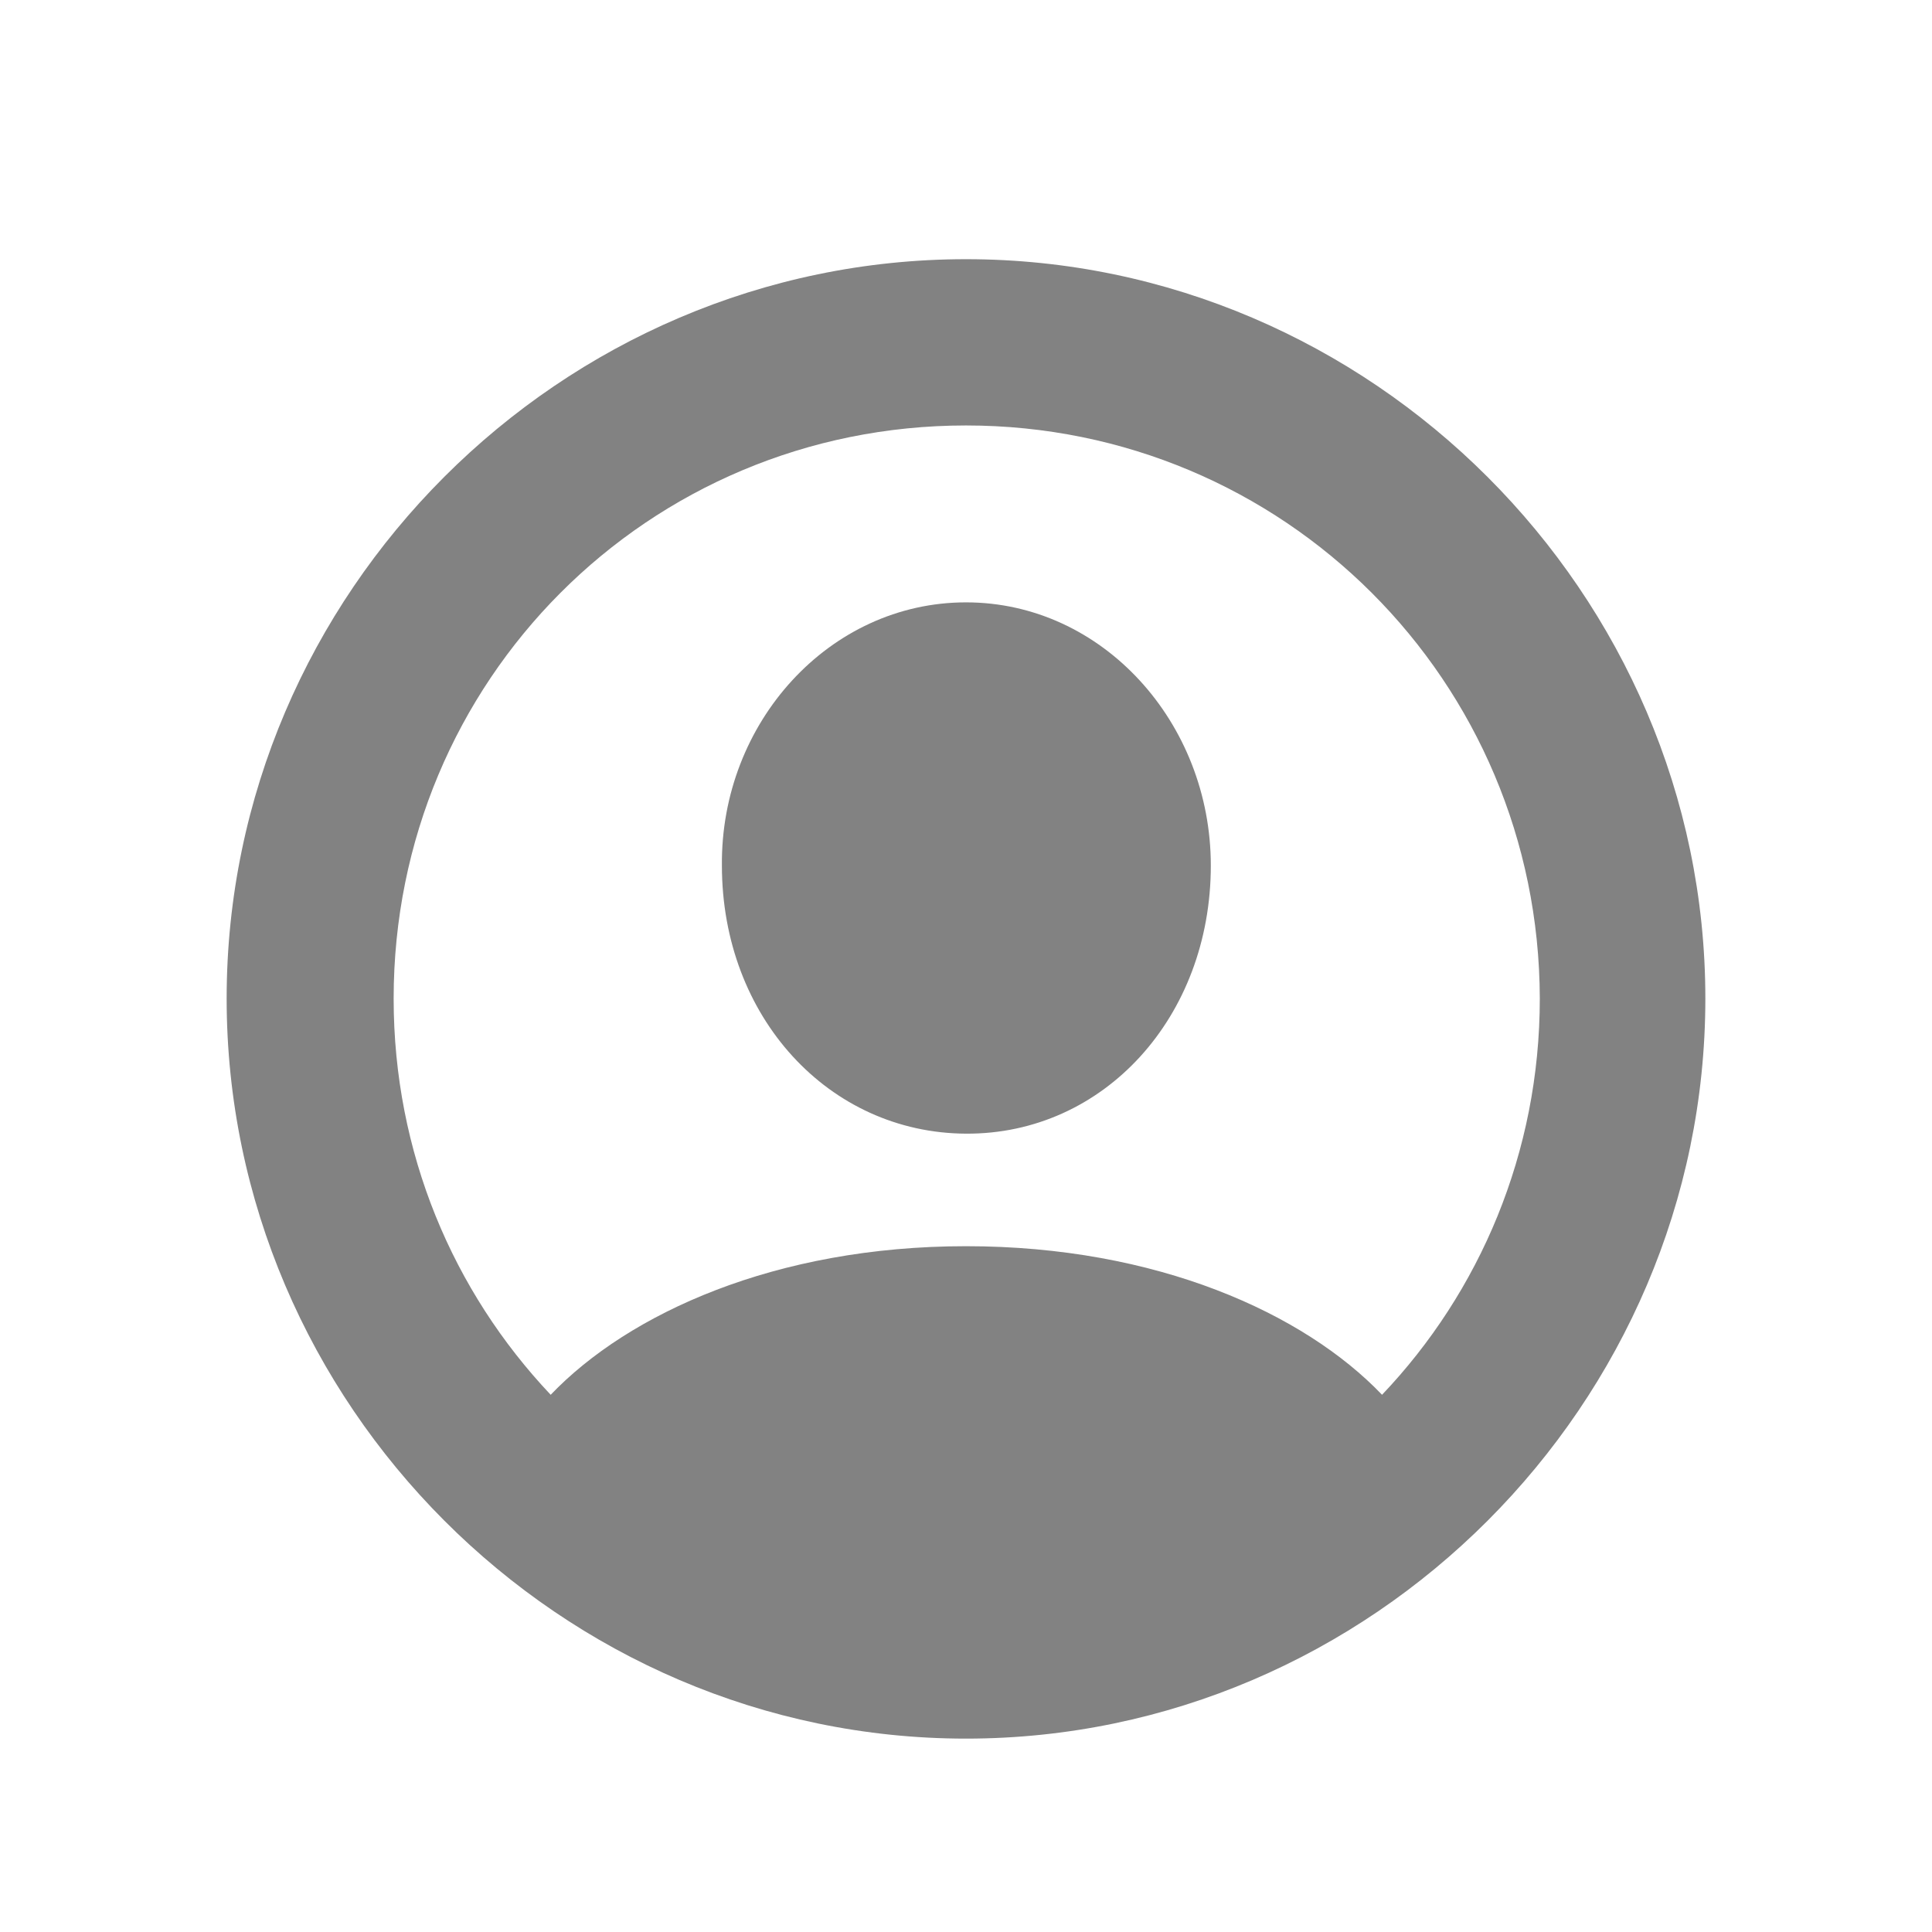
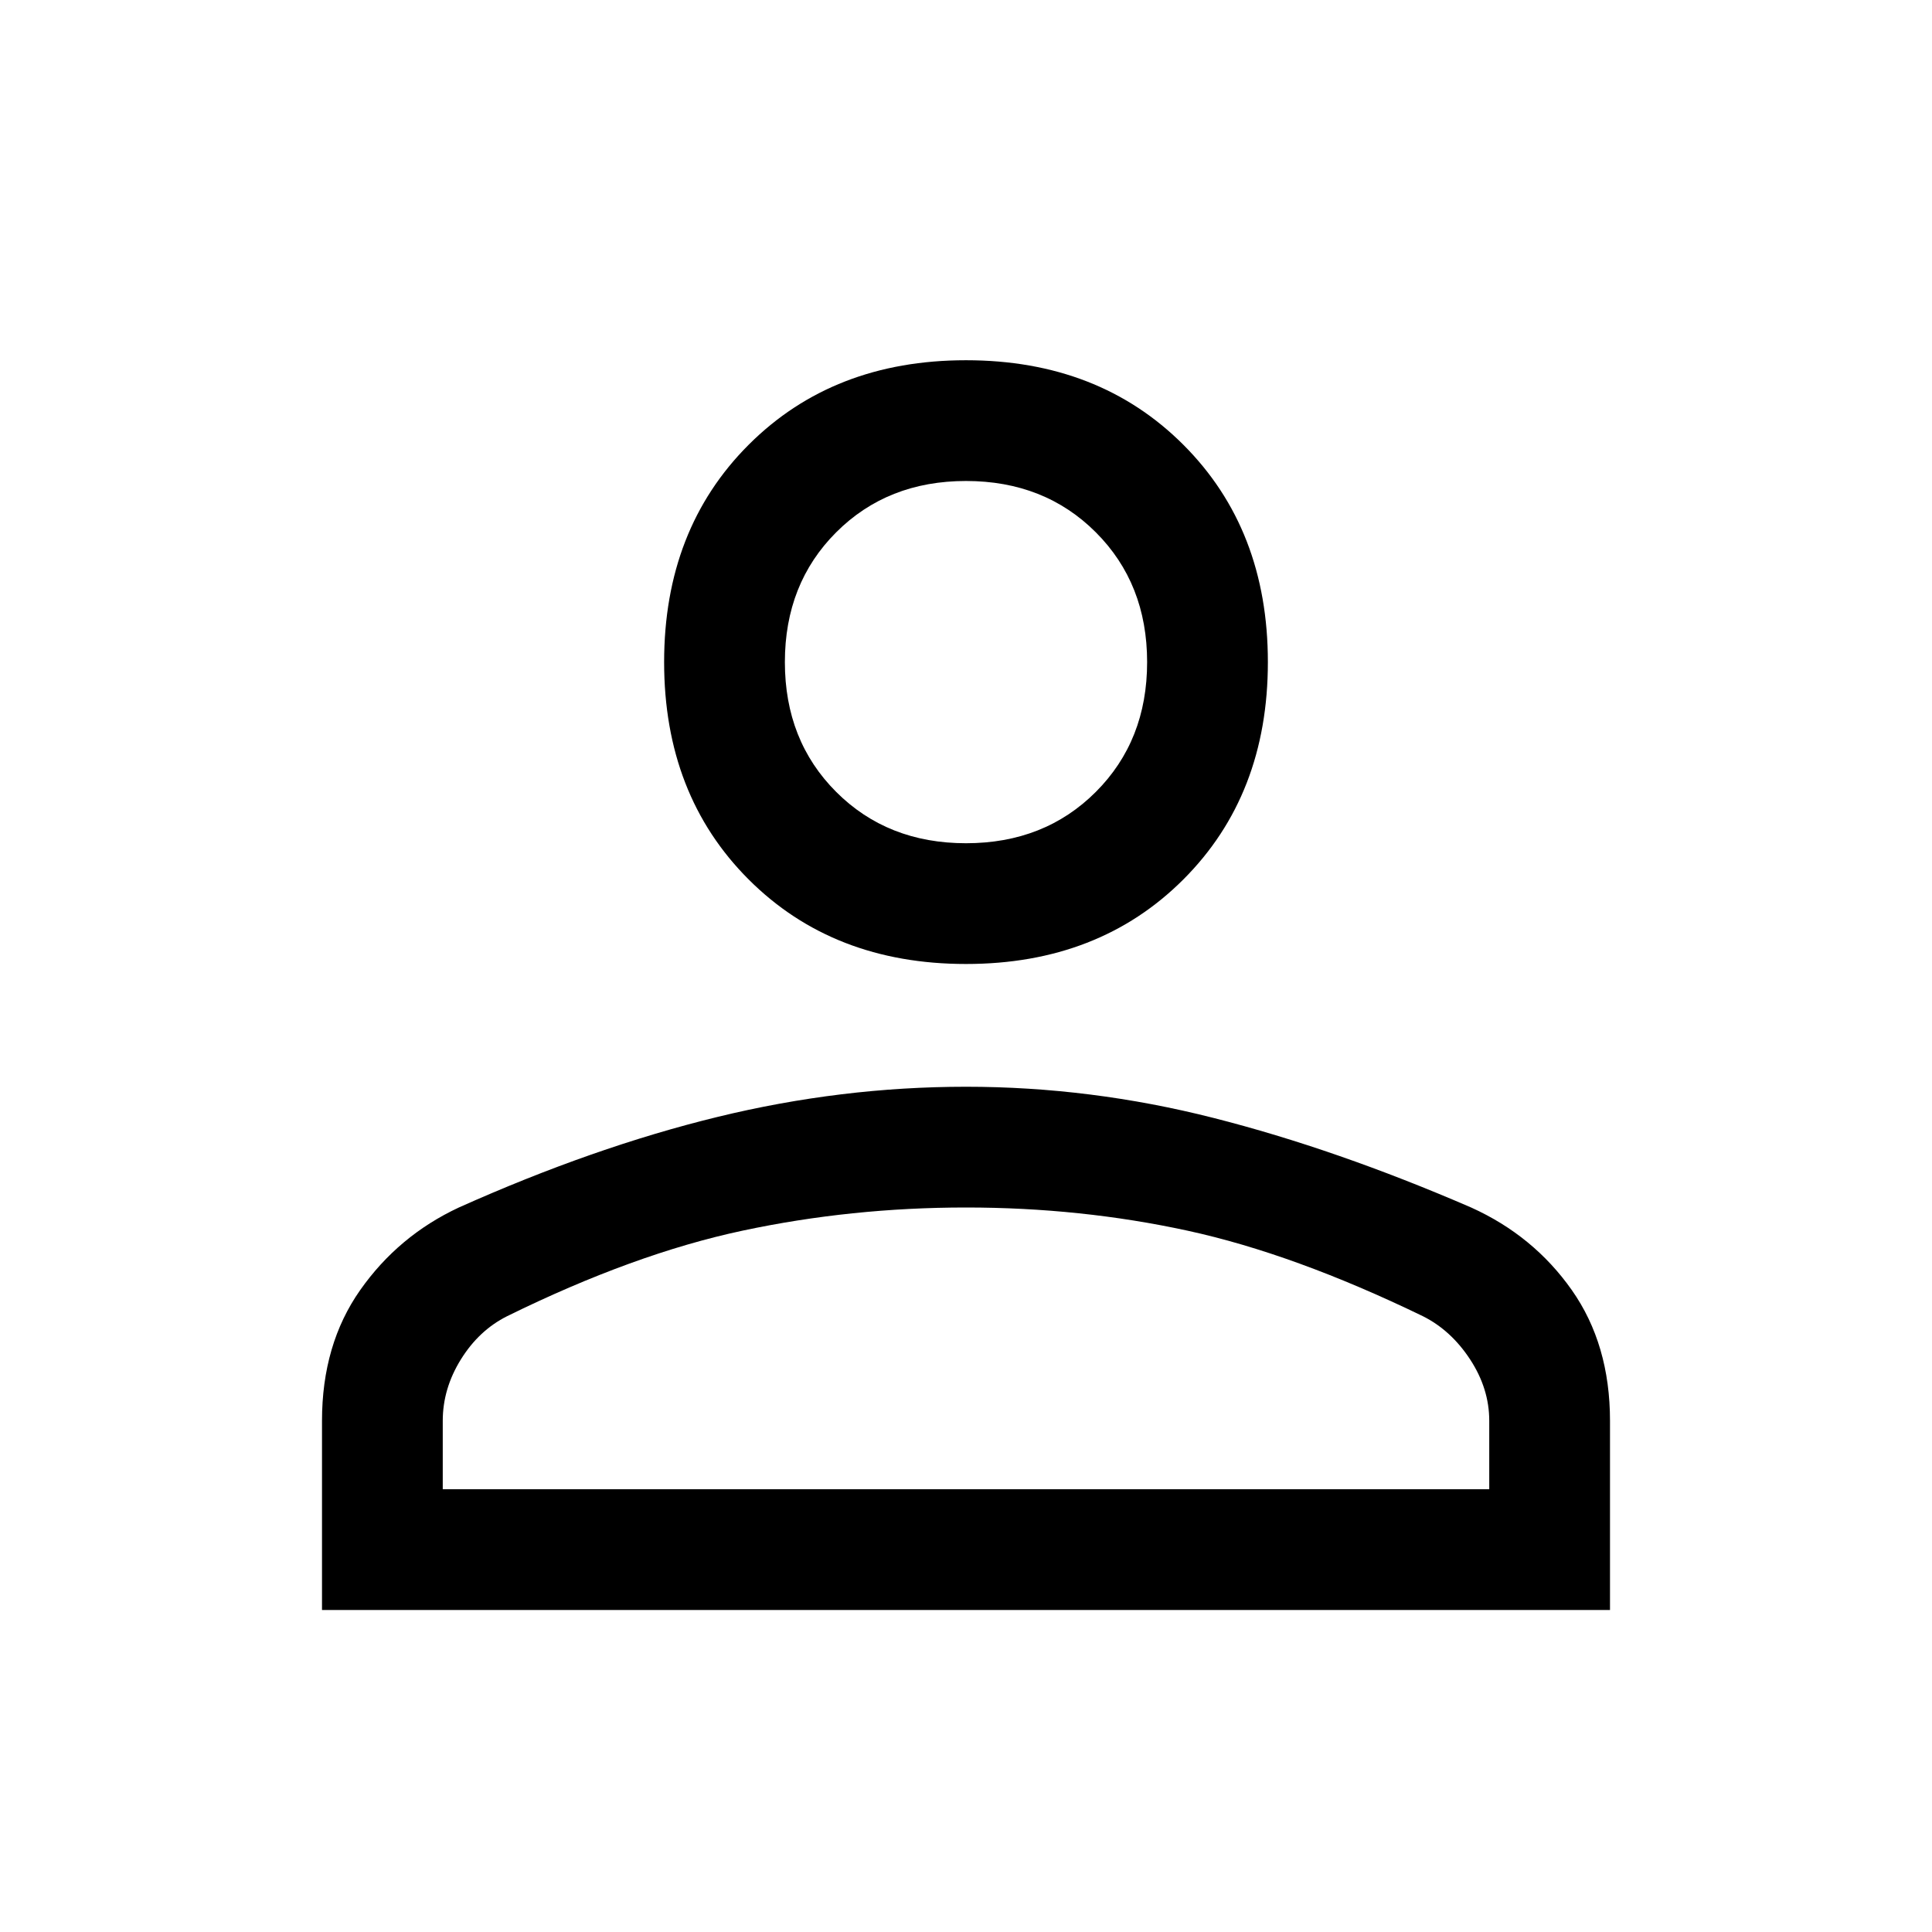
- <svg xmlns="http://www.w3.org/2000/svg" width="32" height="32" viewBox="0 0 32 32" fill="none">
-   <path d="M16 28.797C22.715 28.797 28.246 23.254 28.246 16.539C28.246 9.824 22.703 4.293 16 4.293C9.285 4.293 3.754 9.824 3.754 16.539C3.754 23.254 9.285 28.797 16 28.797ZM16 20.641C12.848 20.641 10.41 21.754 9.121 23.102C7.504 21.391 6.52 19.094 6.52 16.539C6.52 11.277 10.727 7.047 16 7.047C21.262 7.047 25.492 11.277 25.504 16.539C25.504 19.094 24.508 21.402 22.891 23.102C21.602 21.754 19.164 20.641 16 20.641ZM16 18.777C18.285 18.789 20.055 16.844 20.055 14.336C20.055 11.969 18.262 9.977 16 9.977C13.738 9.977 11.934 11.969 11.957 14.336C11.957 16.844 13.727 18.766 16 18.777Z" fill="#828282" />
+ <svg xmlns="http://www.w3.org/2000/svg" height="48" width="48">
+   <path d="M24 23.95q-3.3 0-5.4-2.1-2.1-2.1-2.1-5.4 0-3.3 2.1-5.4 2.1-2.1 5.4-2.1 3.3 0 5.4 2.1 2.1 2.1 2.1 5.4 0 3.3-2.1 5.4-2.1 2.1-5.4 2.1ZM8 40v-4.7q0-1.9.95-3.25T11.4 30q3.35-1.5 6.425-2.25Q20.9 27 24 27q3.1 0 6.15.775 3.05.775 6.4 2.225 1.55.7 2.5 2.05.95 1.35.95 3.25V40Zm3-3h26v-1.7q0-.8-.475-1.525-.475-.725-1.175-1.075-3.2-1.55-5.85-2.125Q26.85 30 24 30t-5.55.575q-2.7.575-5.85 2.125-.7.35-1.15 1.075Q11 34.5 11 35.3Zm13-16.05q1.95 0 3.225-1.275Q28.5 18.4 28.5 16.45q0-1.95-1.275-3.225Q25.95 11.95 24 11.95q-1.95 0-3.225 1.275Q19.5 14.5 19.5 16.45q0 1.95 1.275 3.225Q22.05 20.95 24 20.95Zm0-4.5ZM24 37Z" />
</svg>
